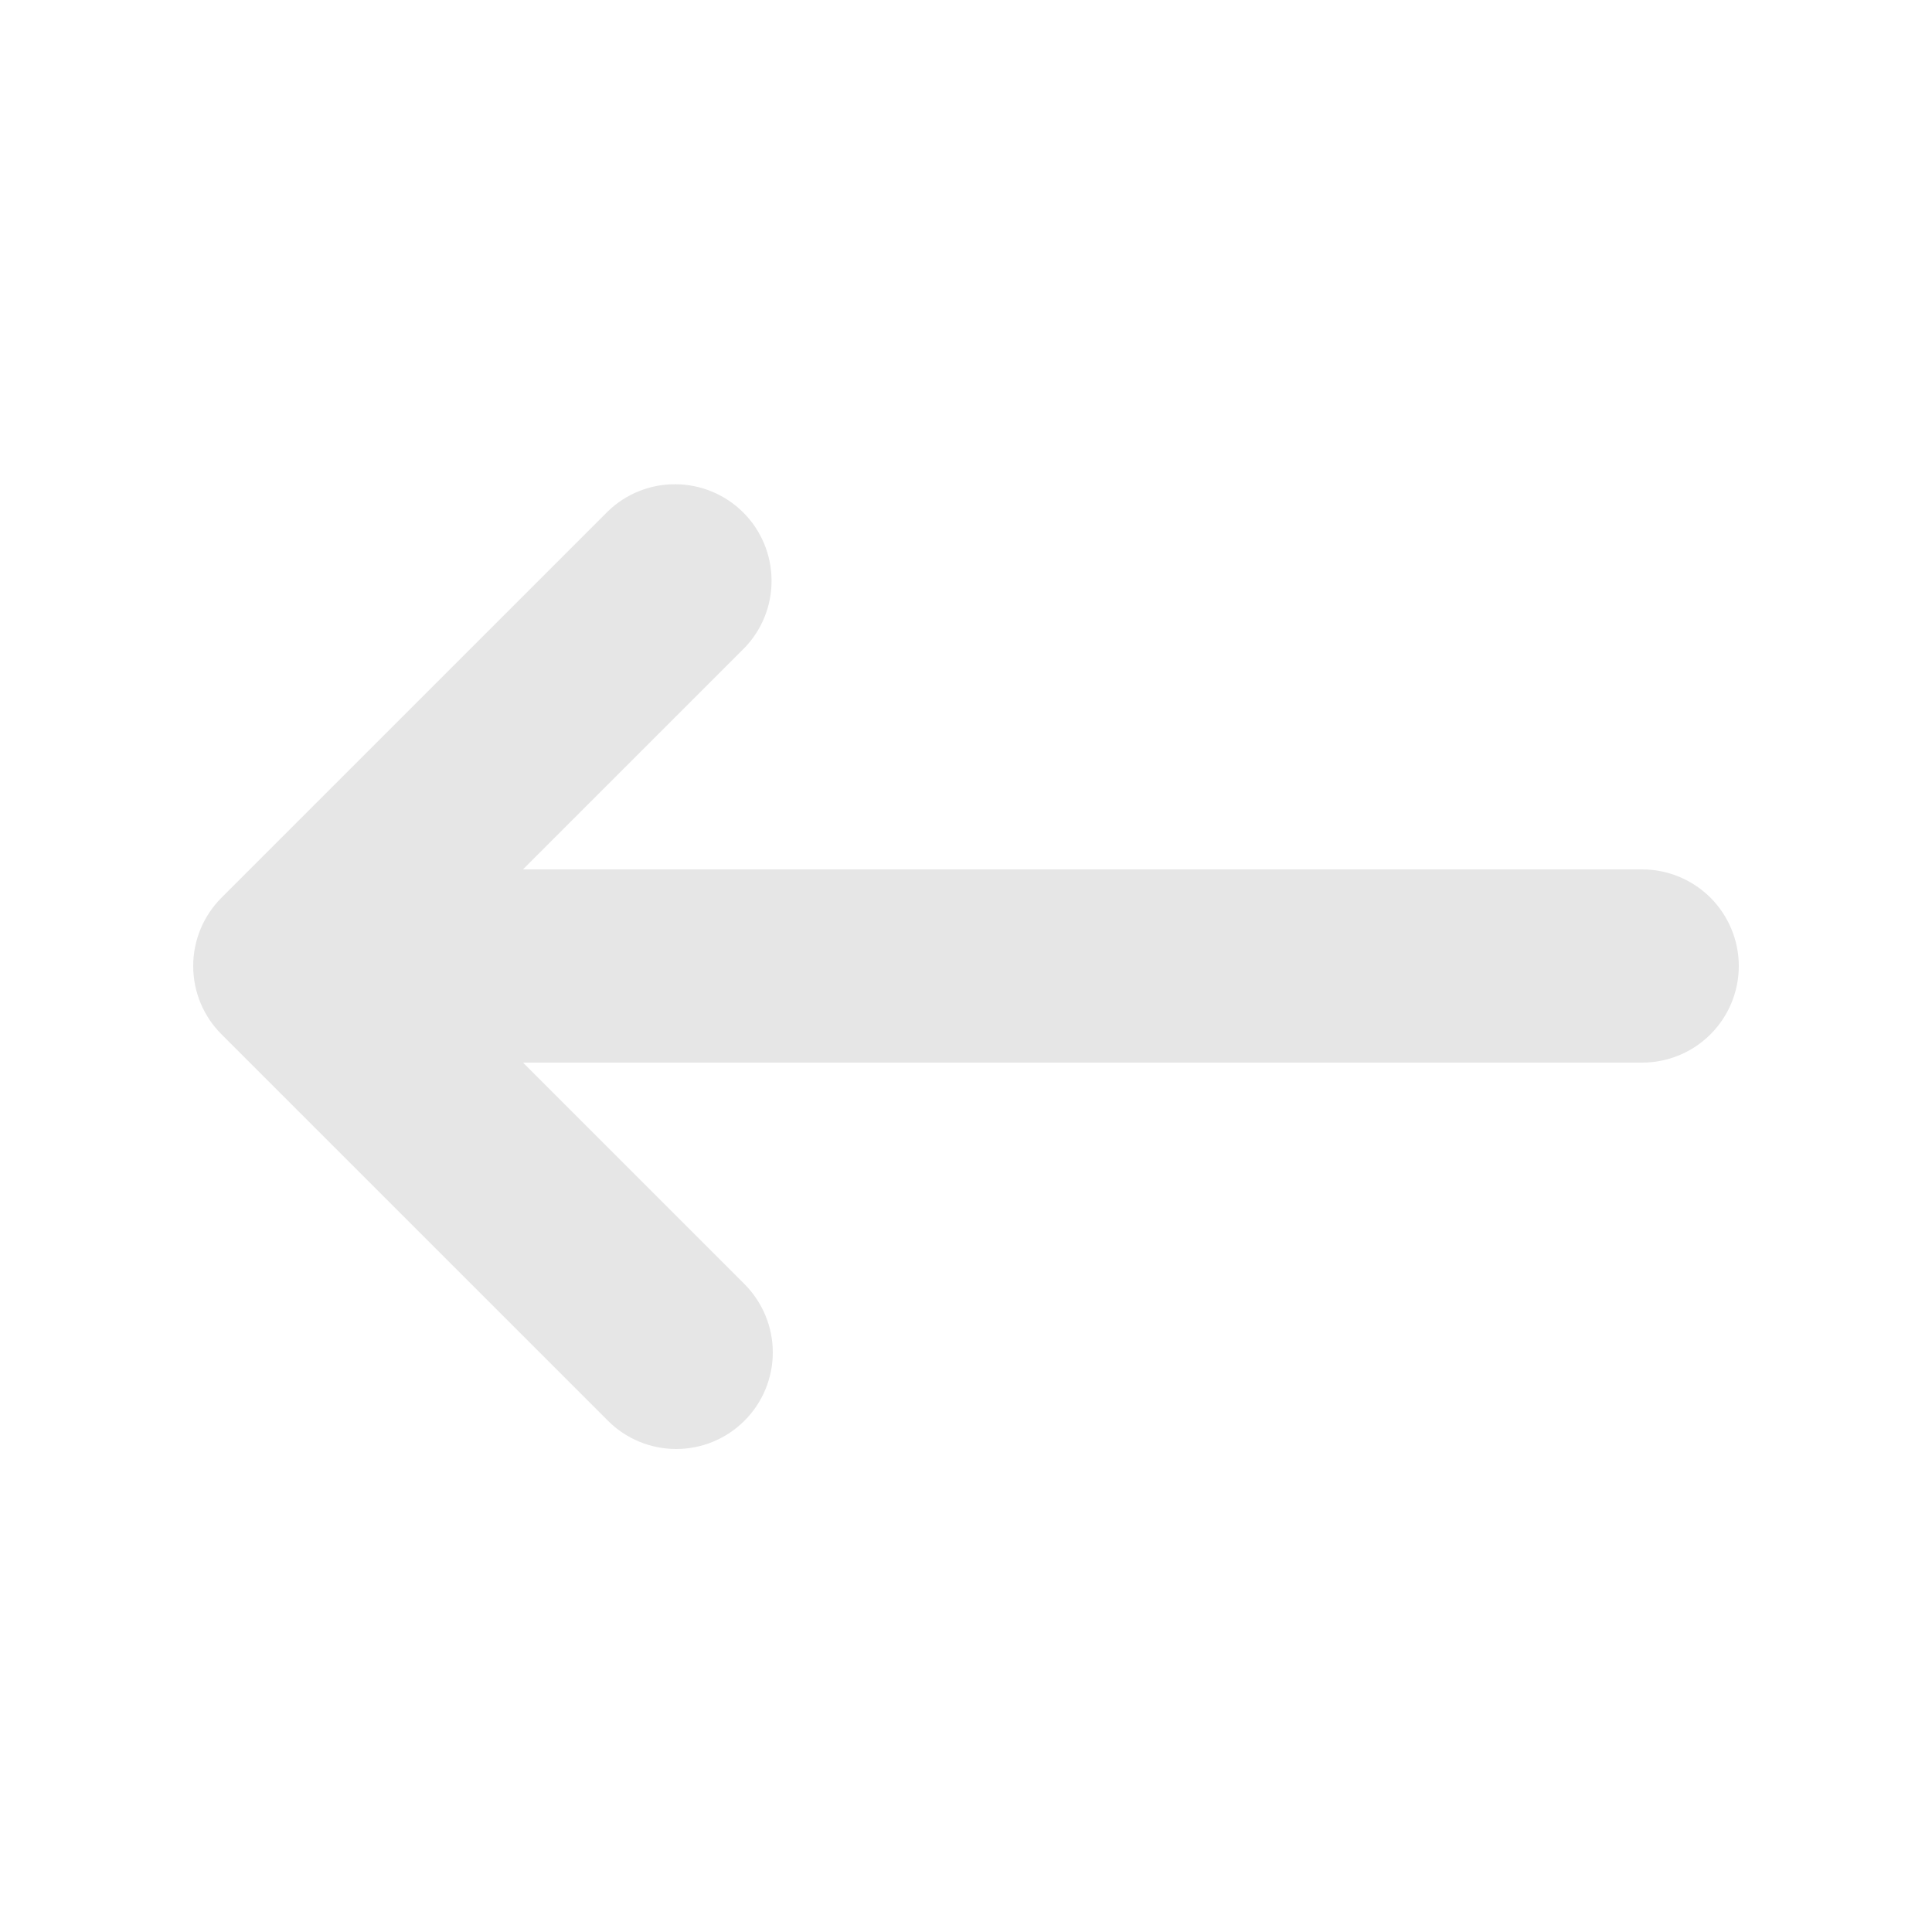
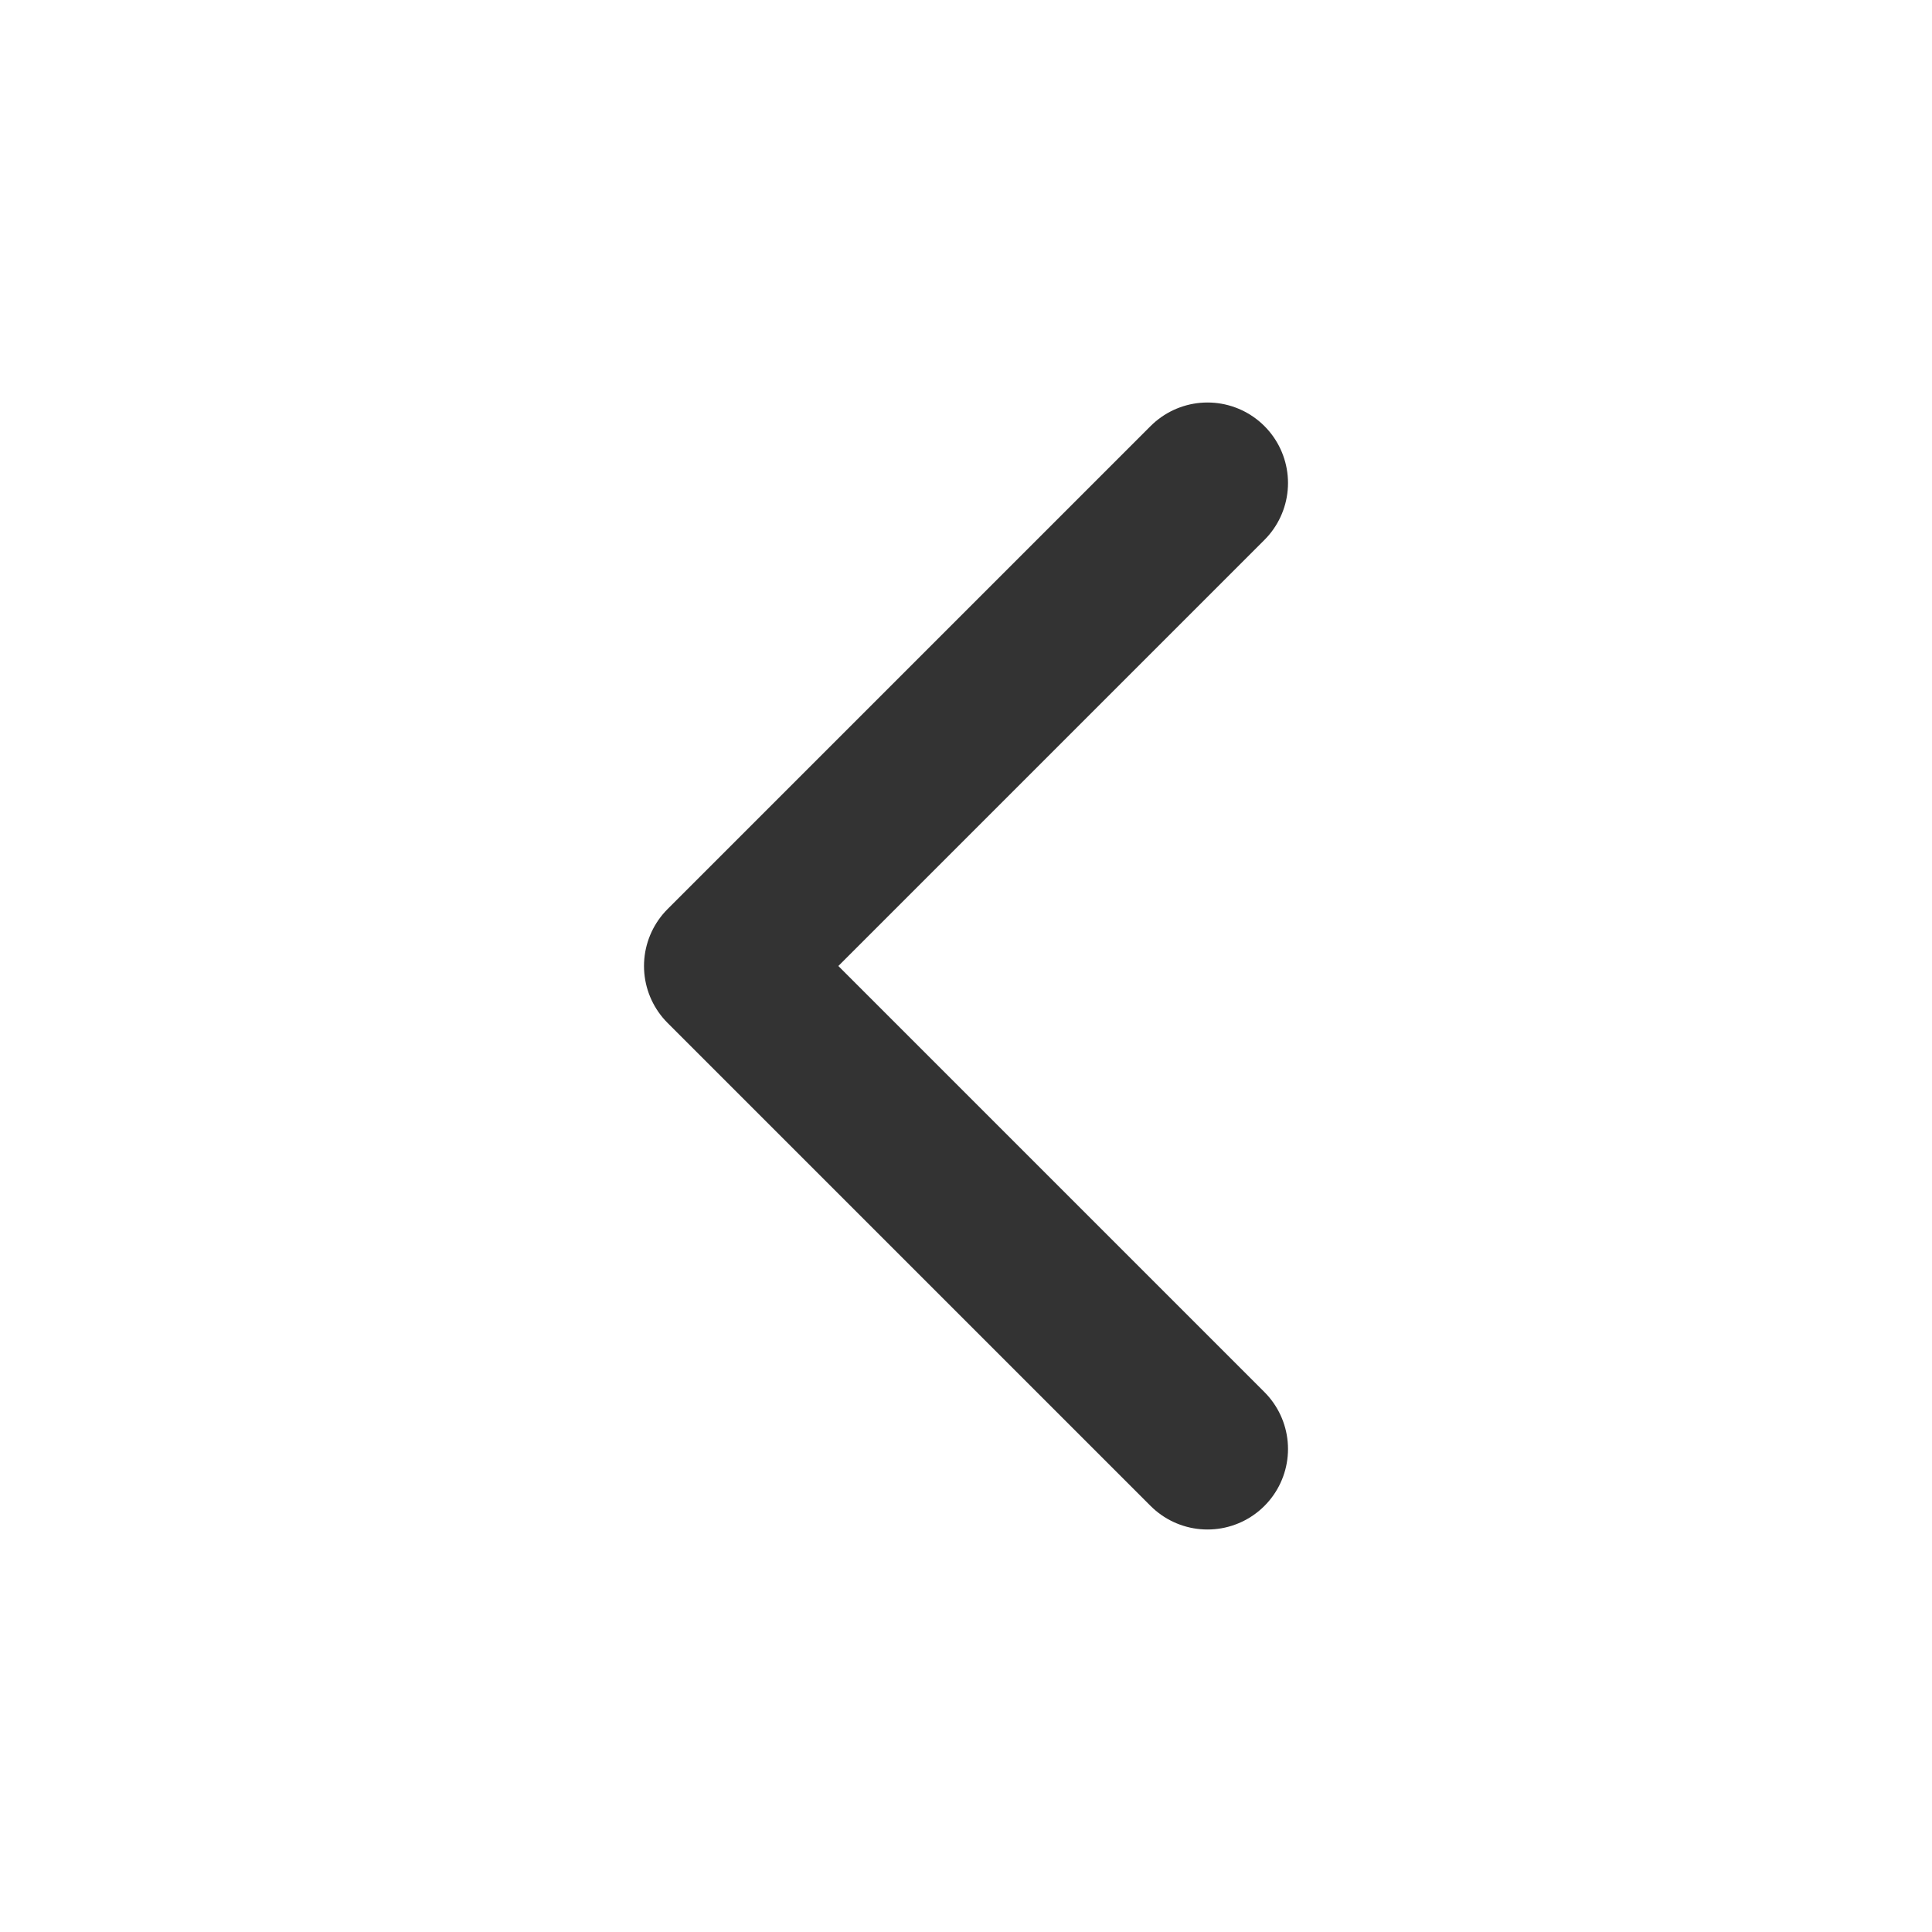
- <svg xmlns="http://www.w3.org/2000/svg" width="20" height="20" viewBox="0 0 20 20" fill="none">
-   <path fill-rule="evenodd" clip-rule="evenodd" d="M7.707 14.707C7.519 14.895 7.265 15 7 15C6.735 15 6.48 14.895 6.293 14.707L2.293 10.707C2.105 10.52 2 10.266 2 10C2 9.735 2.105 9.481 2.293 9.293L6.293 5.293C6.481 5.111 6.734 5.01 6.996 5.013C7.258 5.015 7.509 5.12 7.695 5.306C7.88 5.491 7.985 5.742 7.987 6.004C7.99 6.266 7.889 6.519 7.707 6.707L5.414 9H17C17.265 9 17.519 9.106 17.707 9.293C17.894 9.481 18 9.735 18 10C18 10.266 17.894 10.52 17.707 10.707C17.519 10.895 17.265 11 17 11H5.414L7.707 13.293C7.894 13.481 8 13.735 8 14C8 14.266 7.894 14.52 7.707 14.707Z" fill="#E6E6E6" />
+ <svg xmlns="http://www.w3.org/2000/svg" width="24" height="24" viewBox="0 0 24 24" fill="none">
+   <path d="M15 6L9 12L15 18" stroke="#333333" stroke-width="2" stroke-linecap="round" stroke-linejoin="round" />
</svg>
